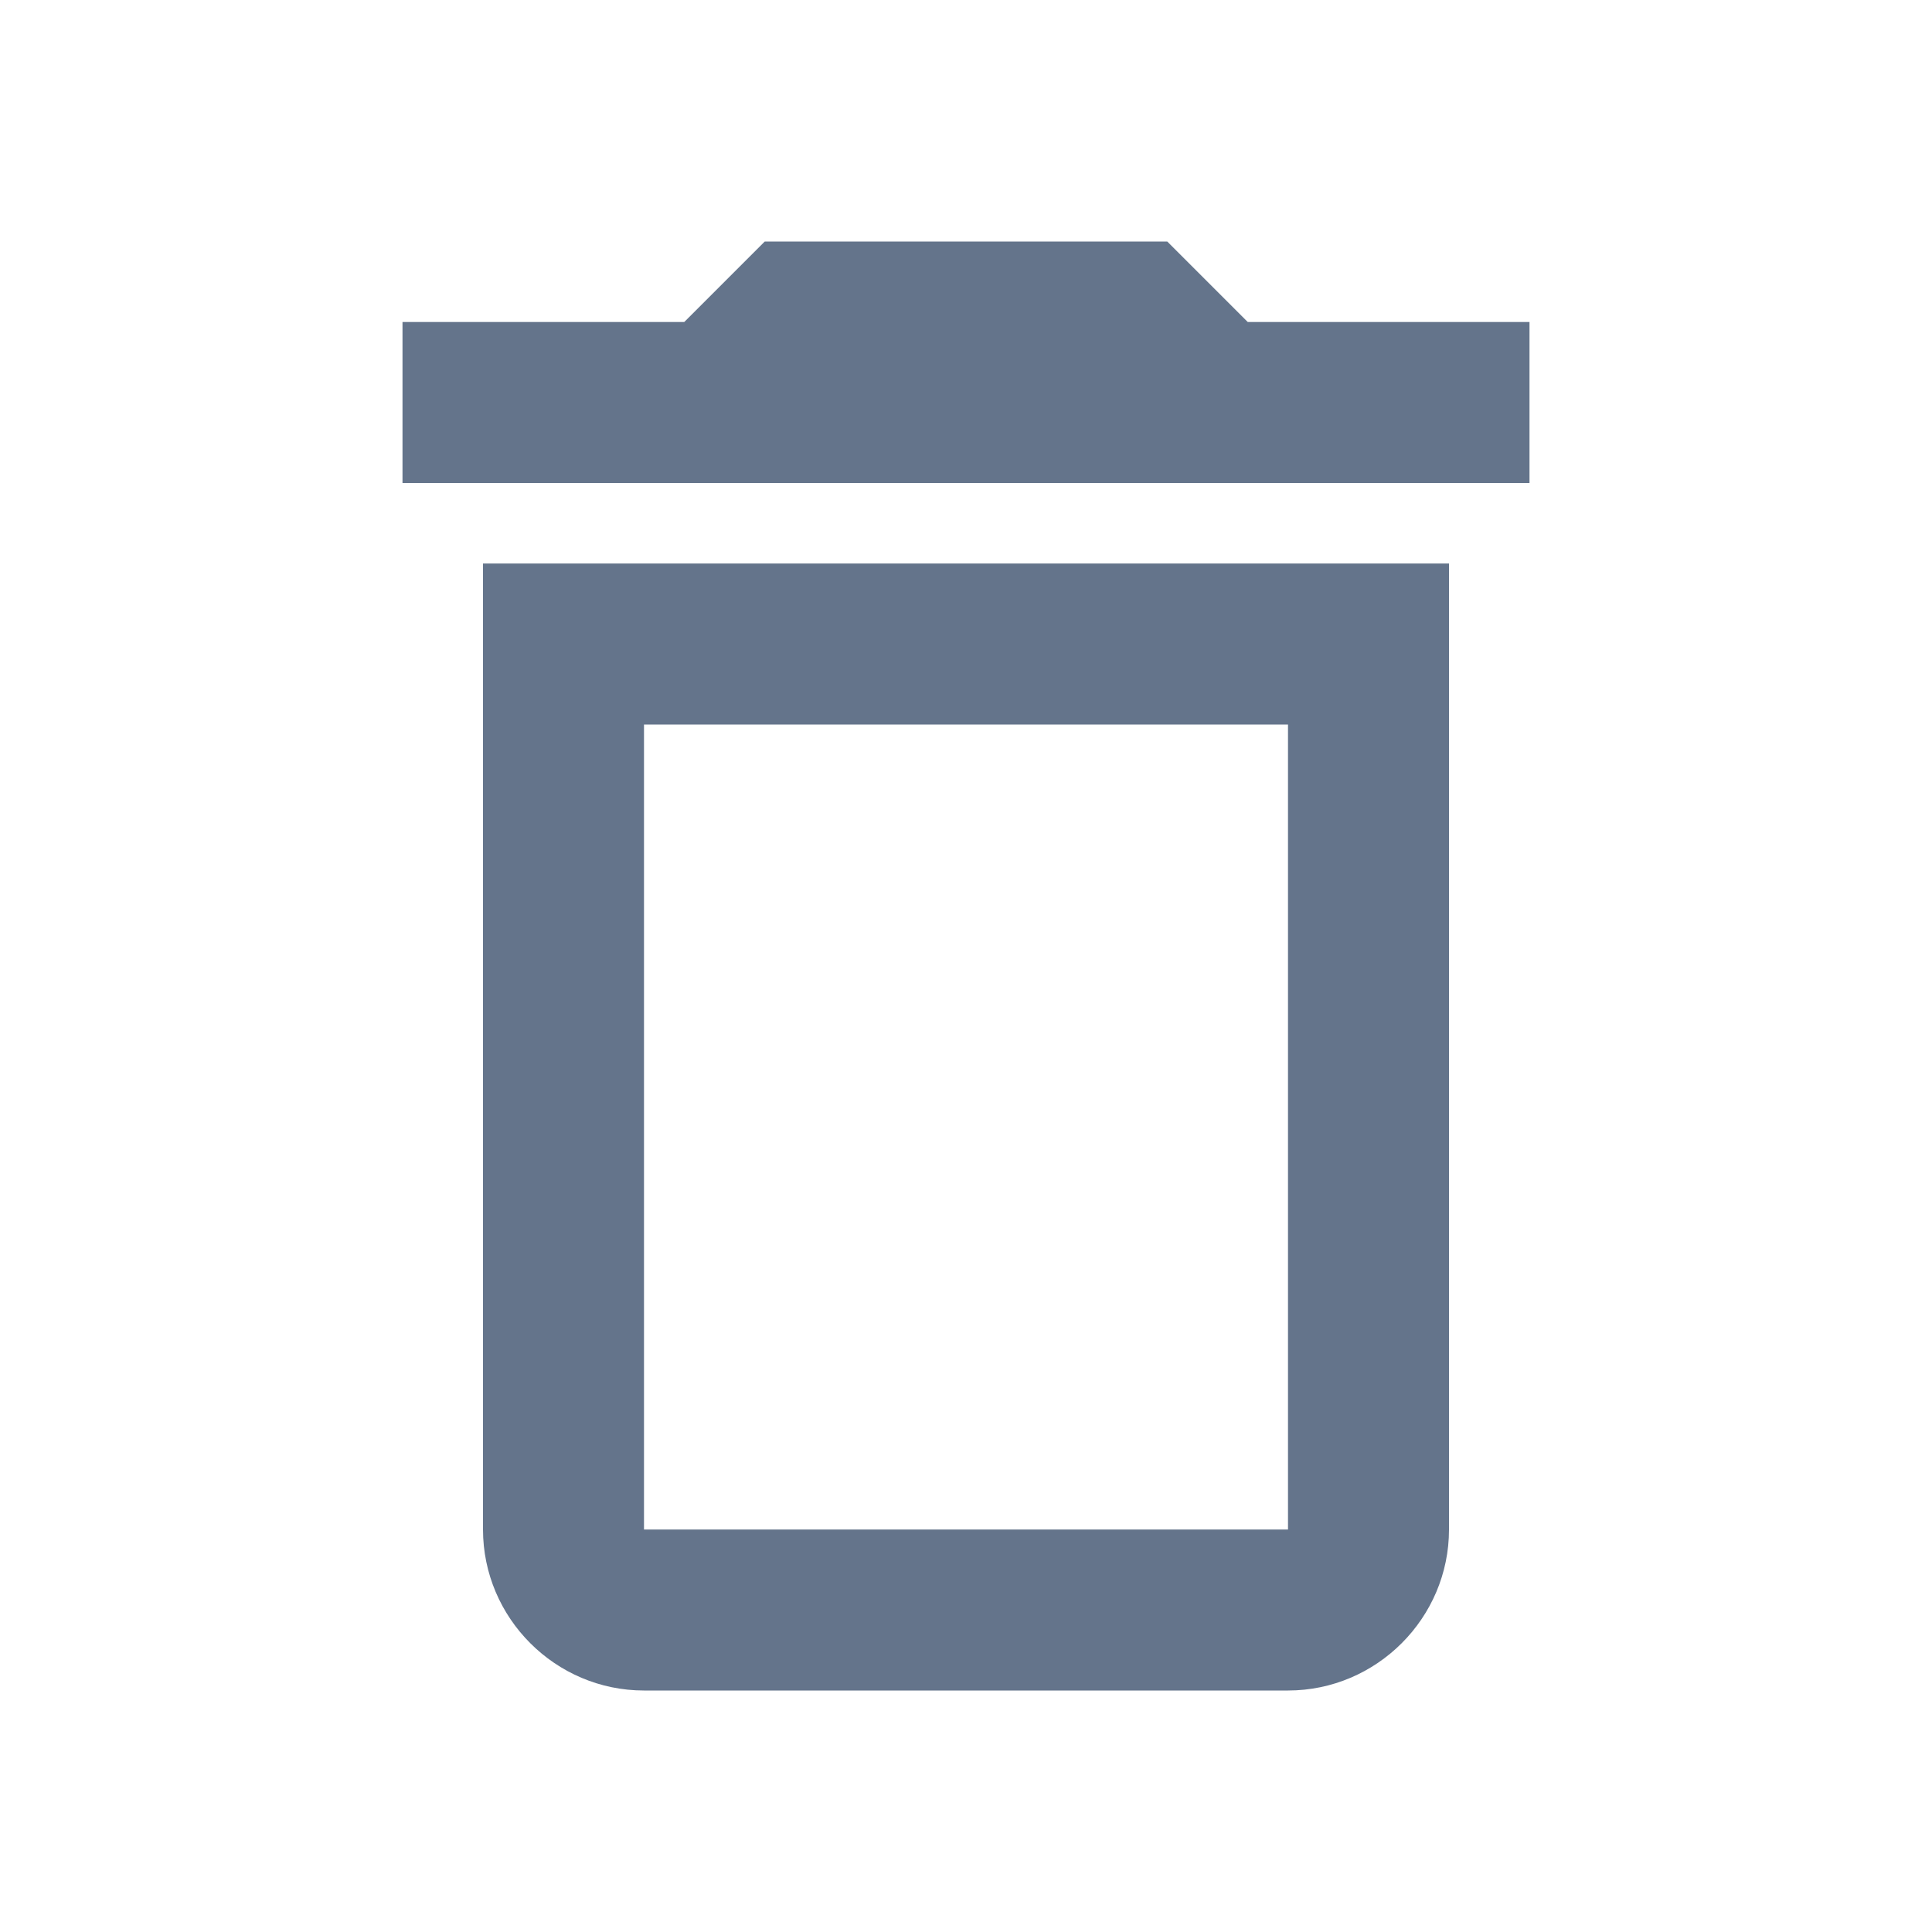
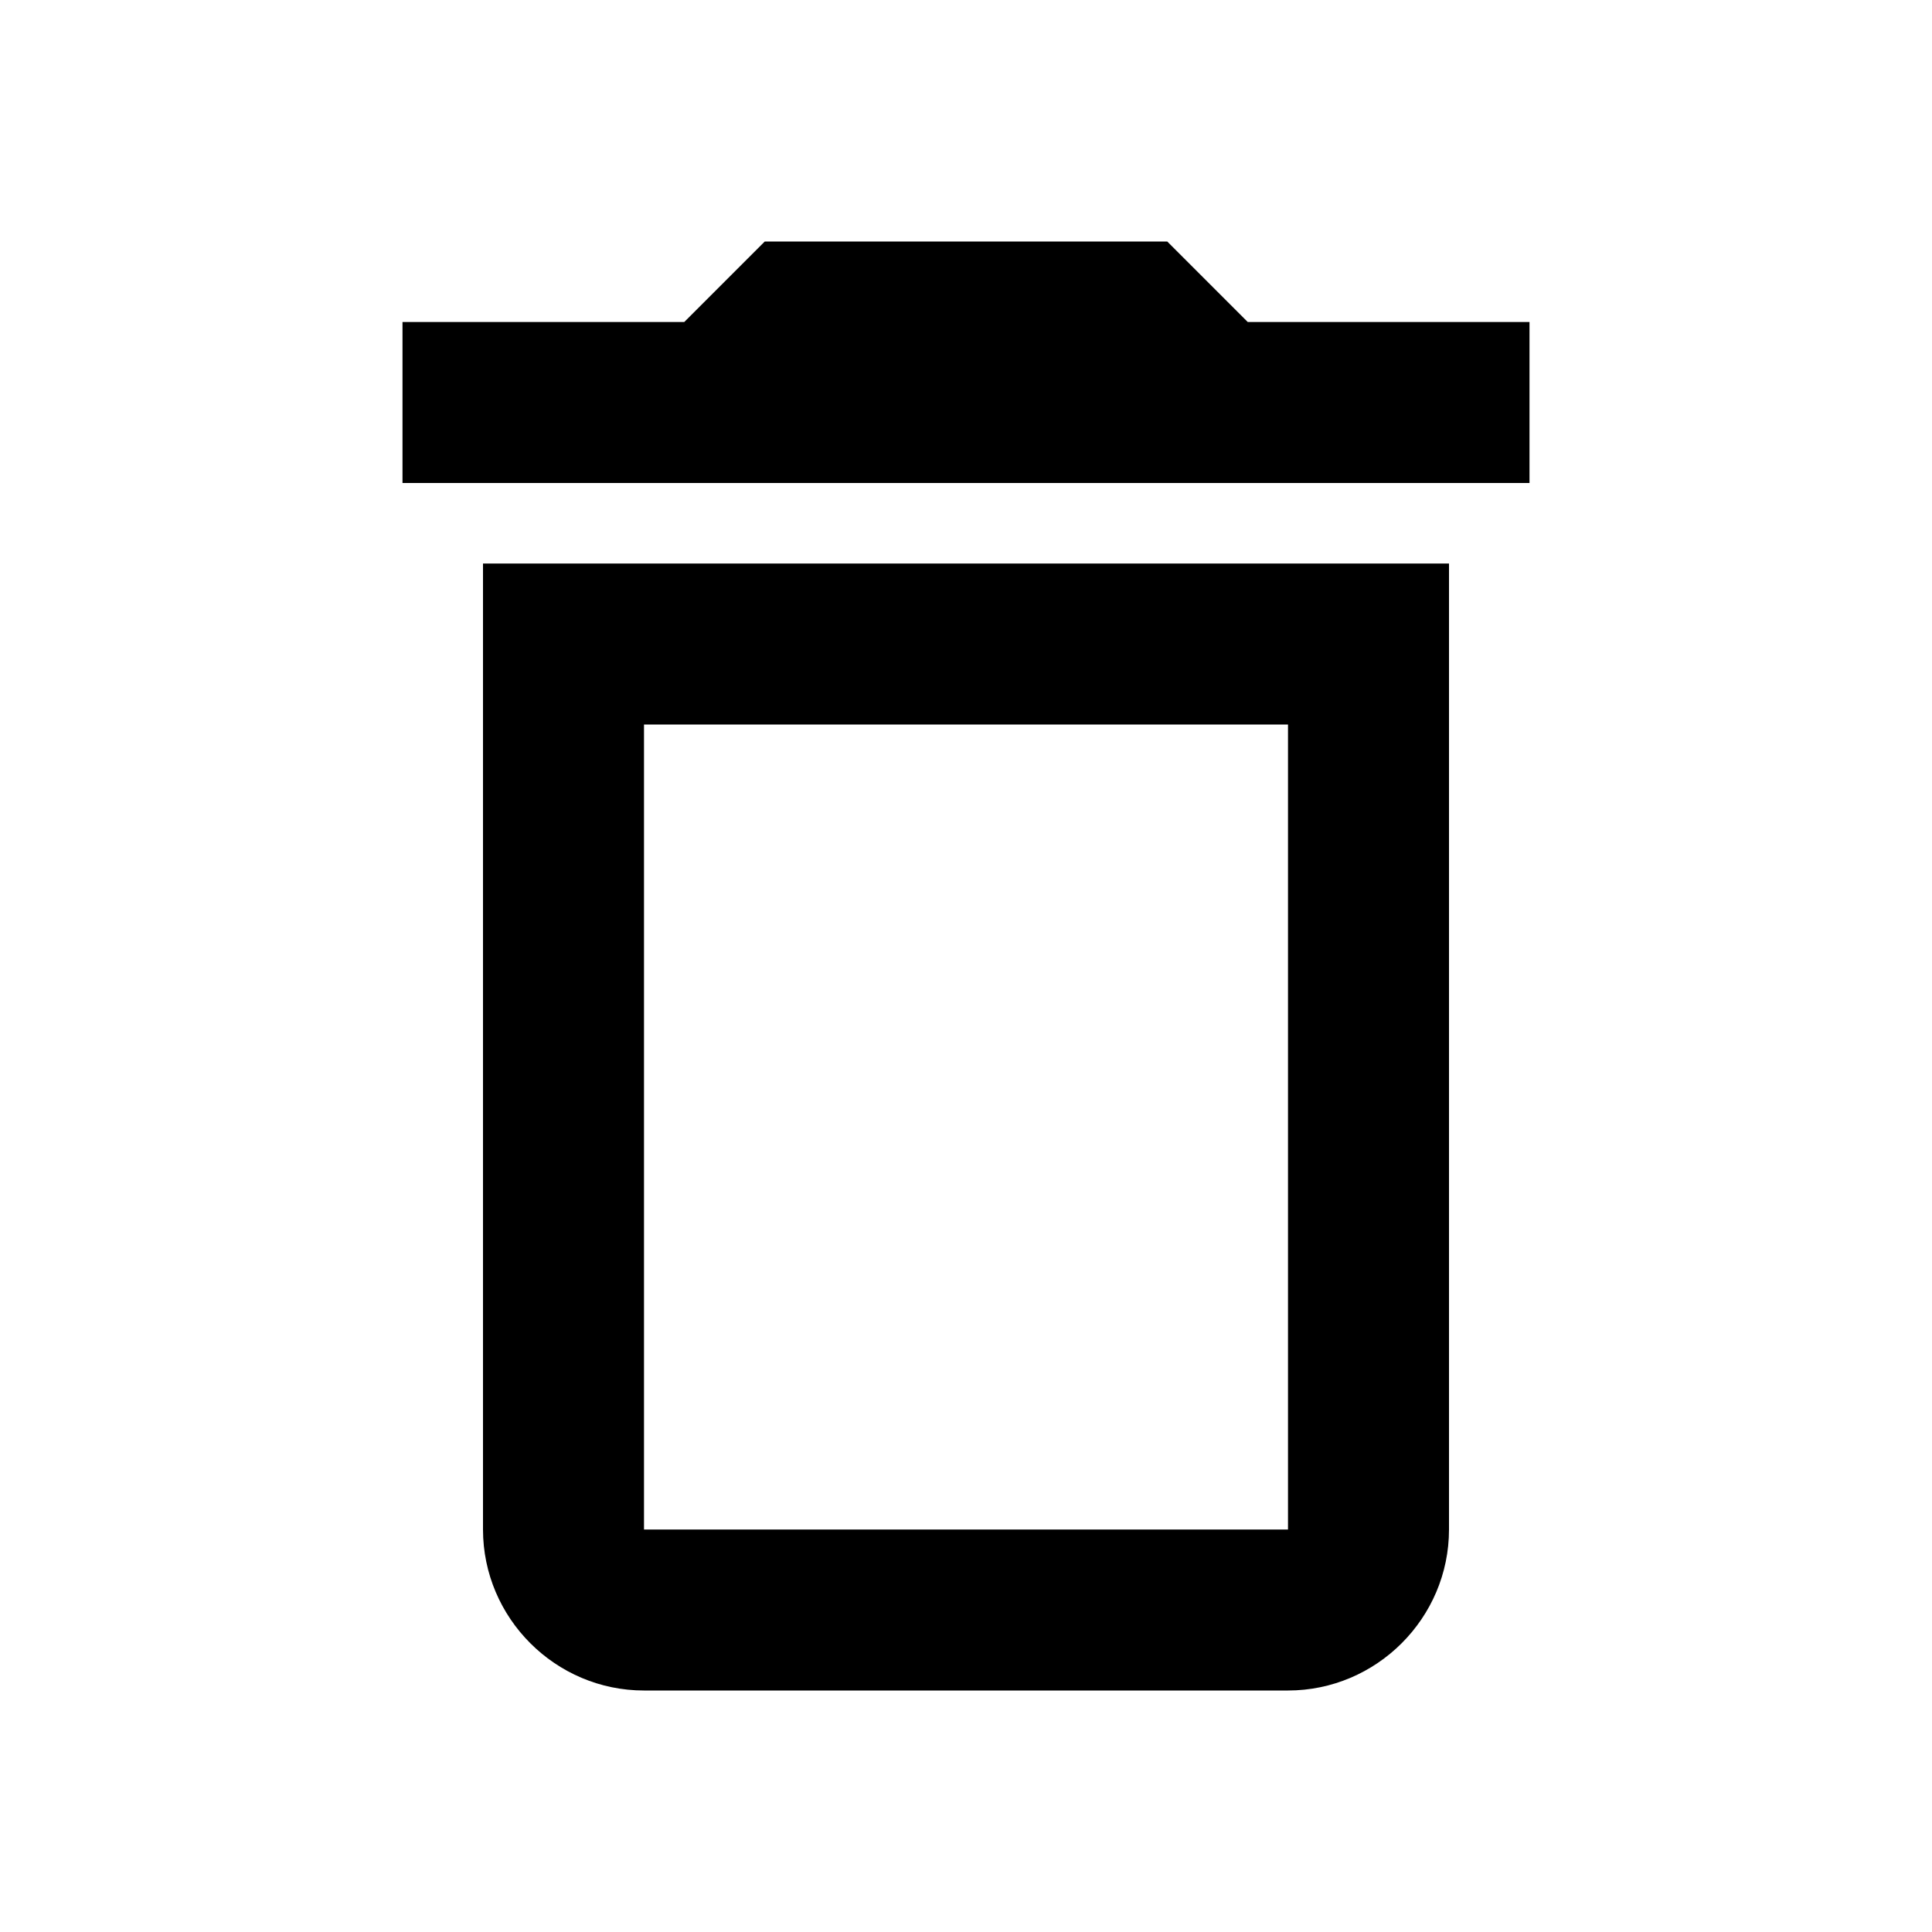
- <svg xmlns="http://www.w3.org/2000/svg" height="24px" viewBox="0 0 24 24" width="24px" fill="#64748b">
+ <svg xmlns="http://www.w3.org/2000/svg" height="18px" viewBox="0 0 24 24" width="18px" fill="currentColor">
  <path d="M0 0h24v24H0V0z" fill="none" />
  <path d="M6 19c0 1.1.9 2 2 2h8c1.1 0 2-.9 2-2V7H6v12zM8 9h8v10H8V9zm7.5-5l-1-1h-5l-1 1H5v2h14V4h-3.5z" />
</svg>
